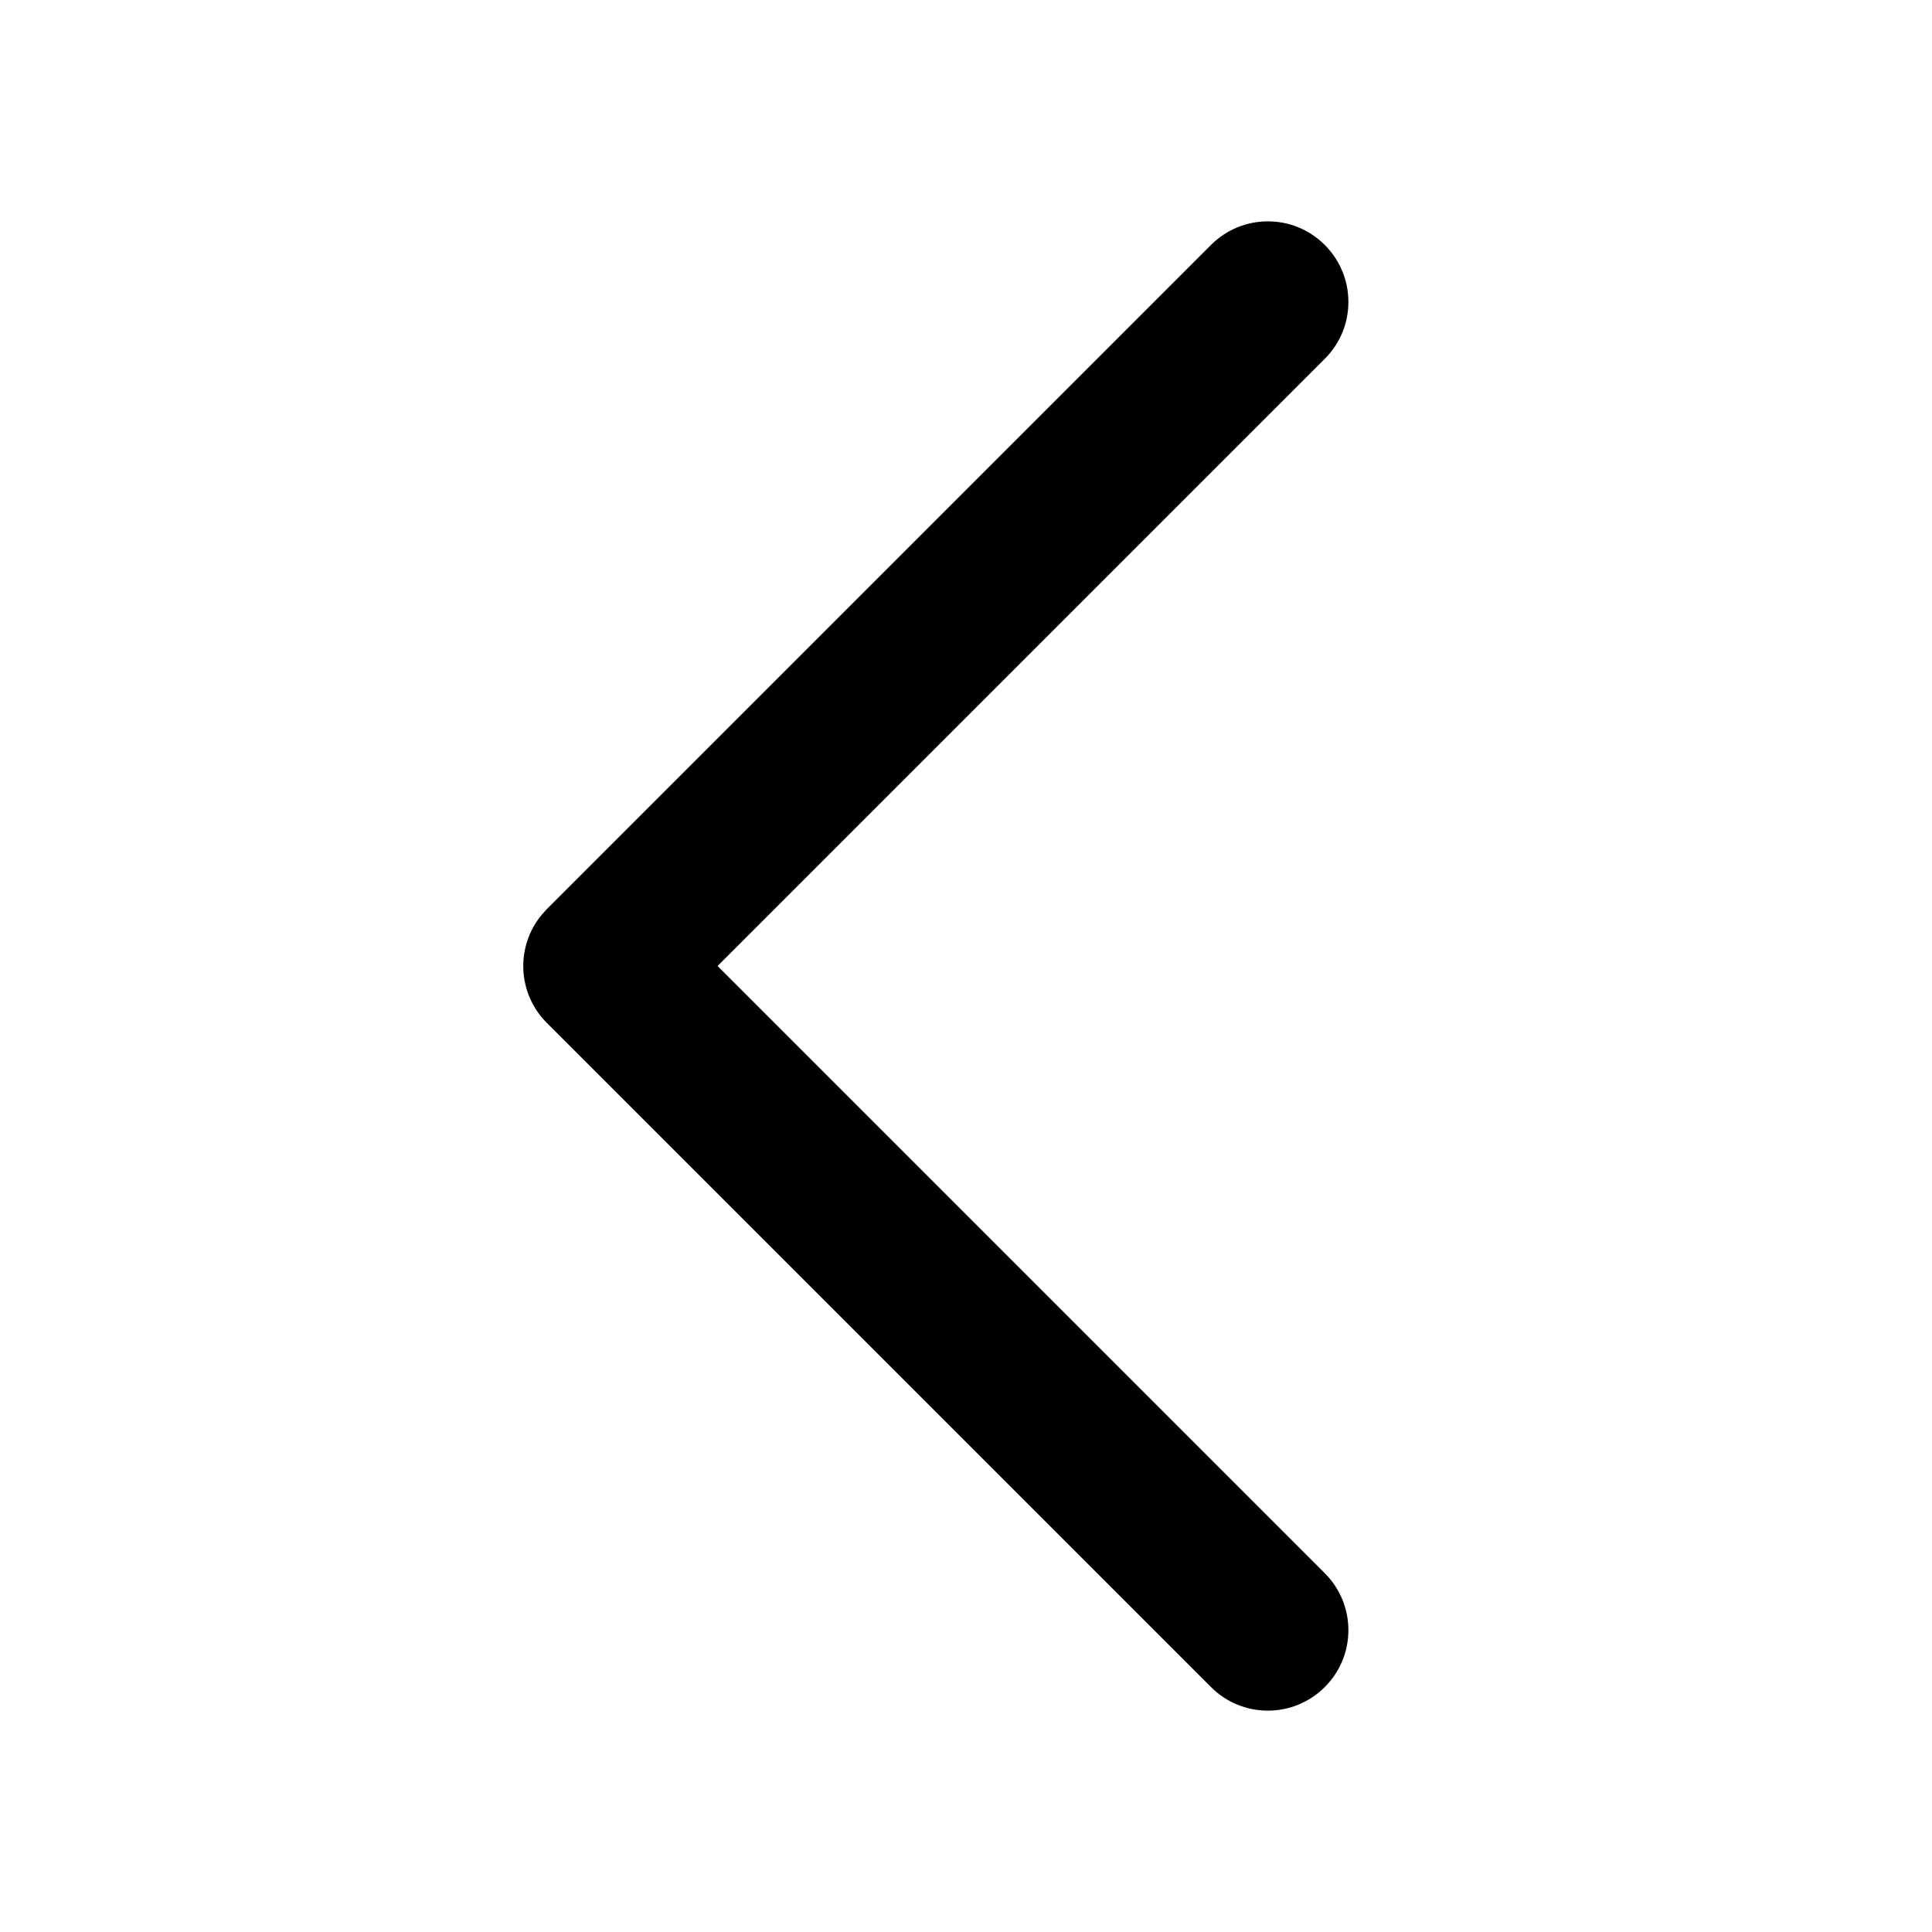
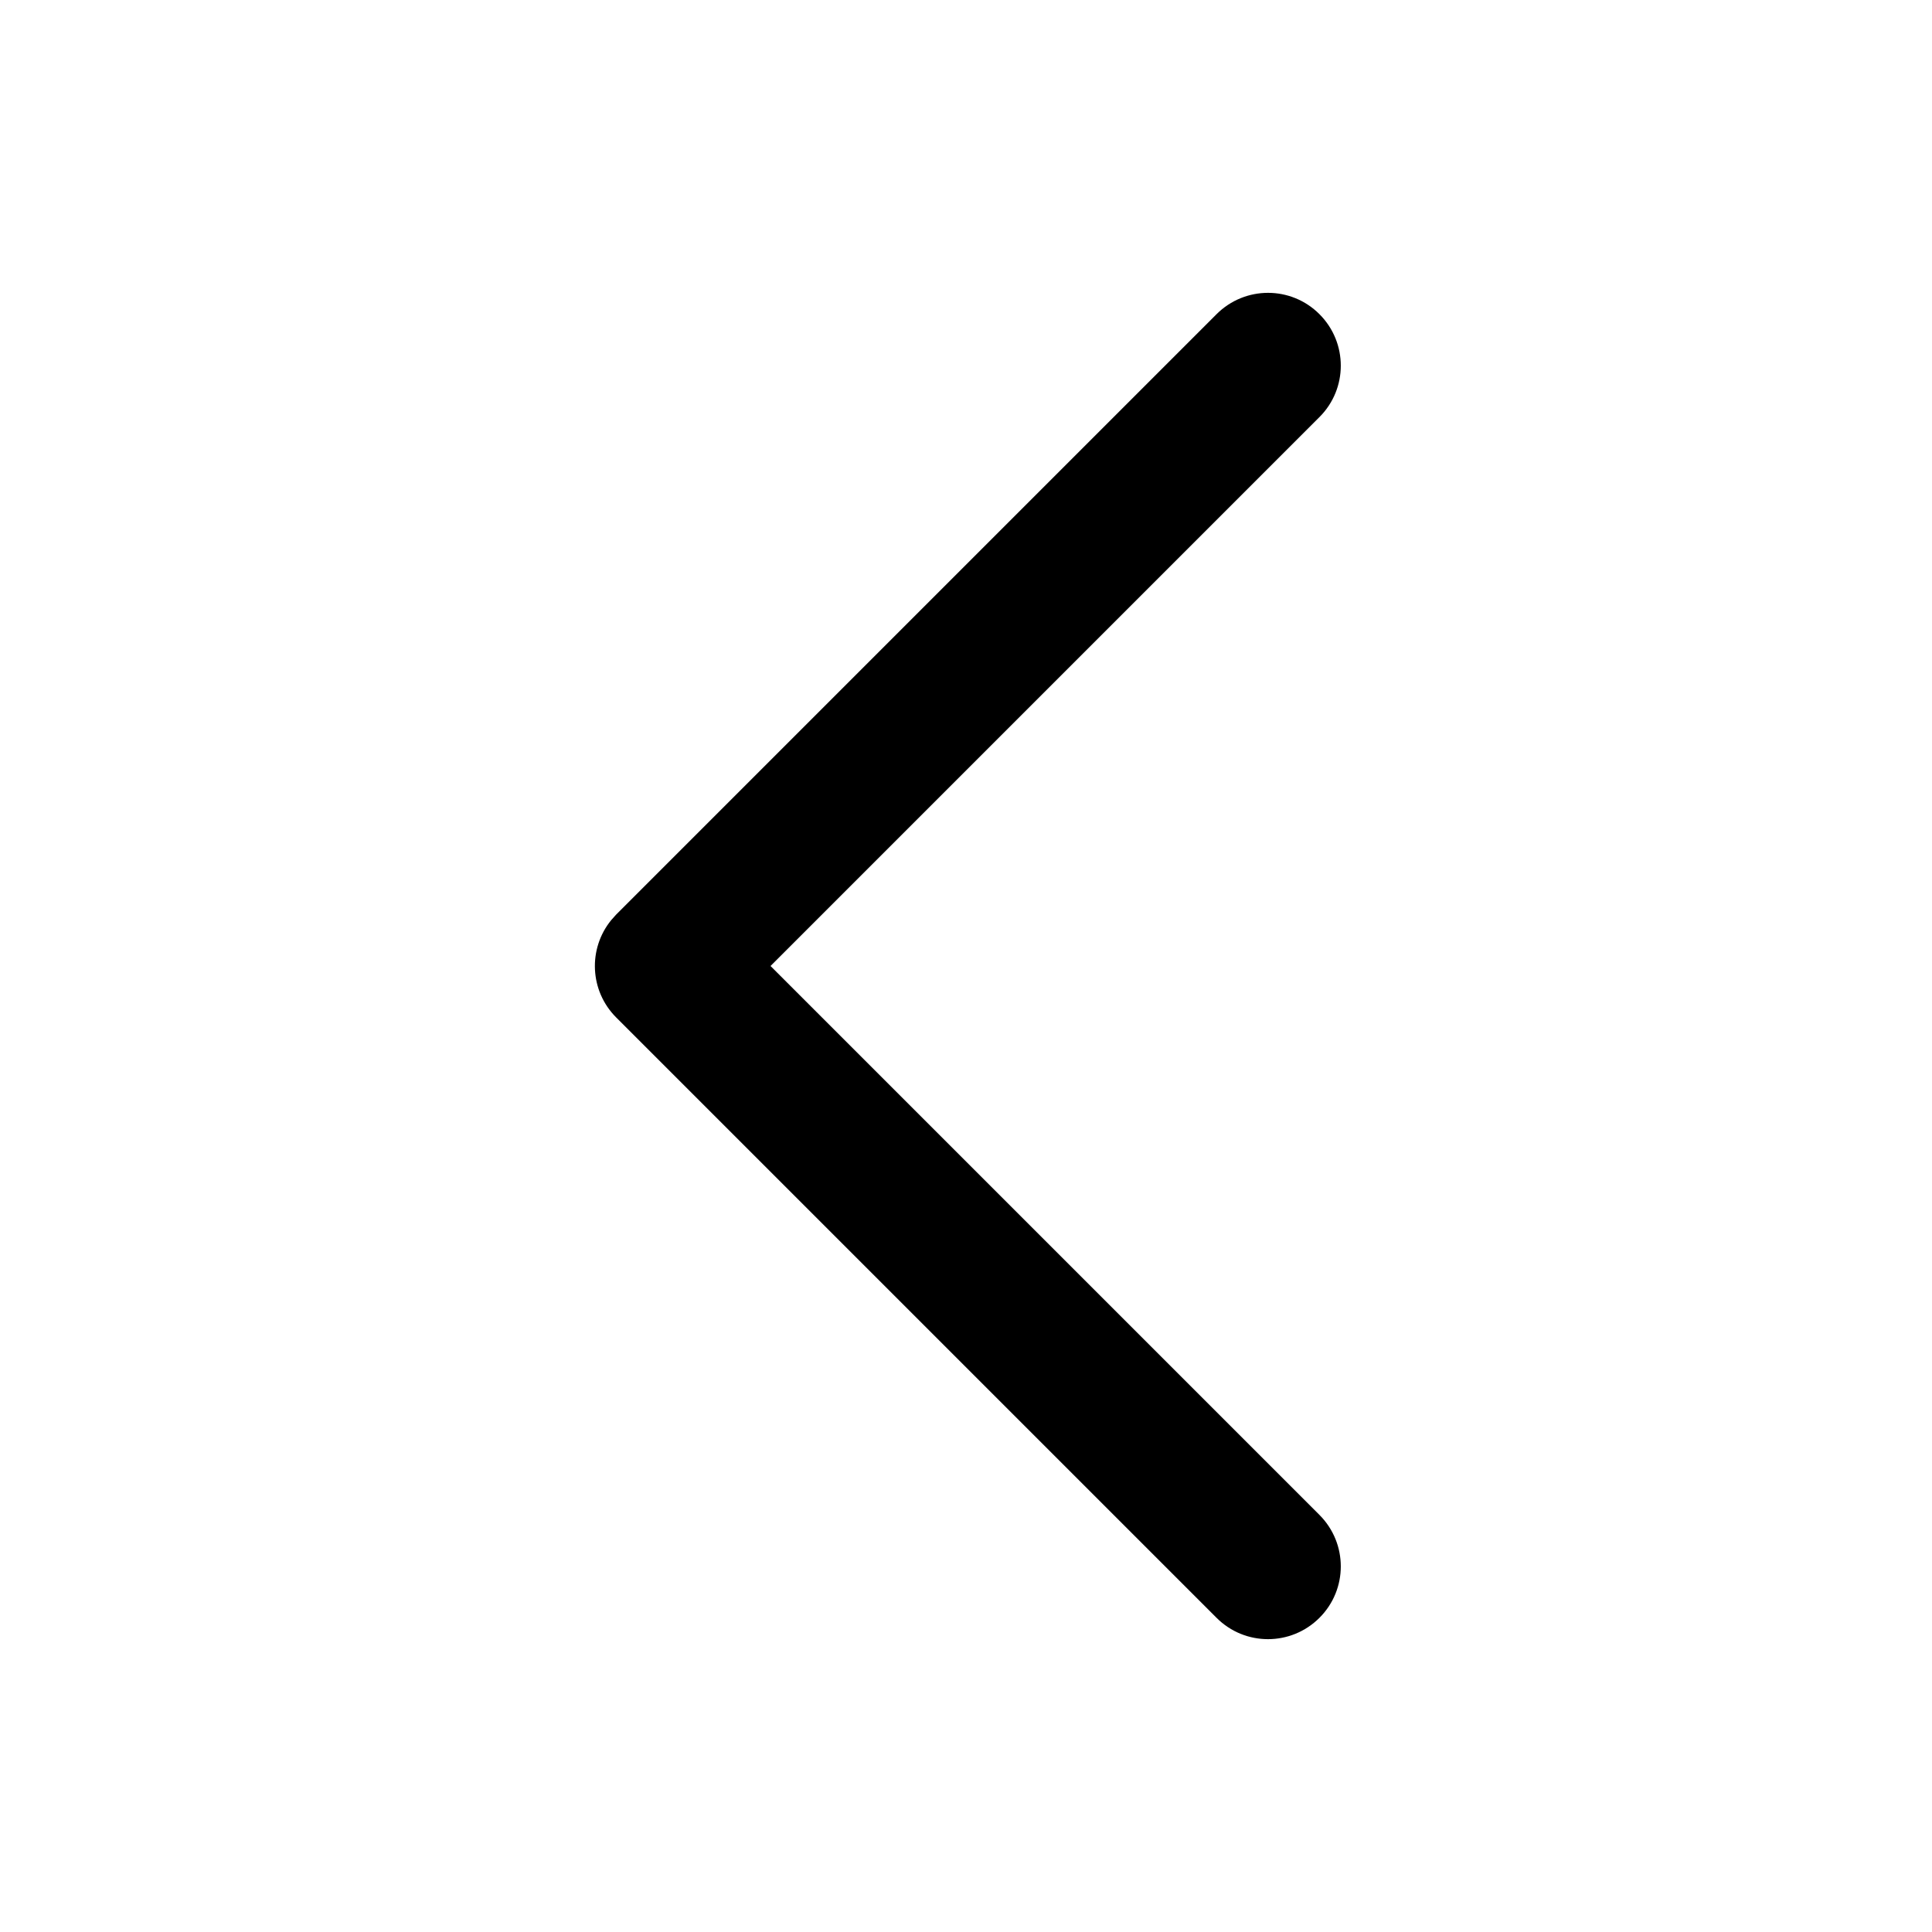
<svg xmlns="http://www.w3.org/2000/svg" id="angle-left-solid" width="24" height="24" viewBox="0 0 24 24" fill="currentColor" aria-hidden="true">
-   <g transform="rotate(90 12 12)">
-     <g>
-       <path fill="currentColor" d="M19.543 7.543c0.391 -0.391 1.024 -0.391 1.414 0 0.391 0.391 0.391 1.024 0 1.414l-8.25 8.25c-0.366 0.366 -0.945 0.389 -1.338 0.068l-0.076 -0.068 -8.25 -8.25c-0.391 -0.391 -0.391 -1.024 0 -1.414 0.391 -0.391 1.024 -0.391 1.414 0L12 15.086z" stroke-width="1" />
+   <g transform="translate(12 12) scale(0.904) translate(-11.6 -12)">
+     <g transform="rotate(90 12 12)">
+       <g>
+         <path fill="currentColor" d="M19.543 7.543c0.391 -0.391 1.024 -0.391 1.414 0 0.391 0.391 0.391 1.024 0 1.414l-8.25 8.25c-0.366 0.366 -0.945 0.389 -1.338 0.068l-0.076 -0.068 -8.25 -8.25c-0.391 -0.391 -0.391 -1.024 0 -1.414 0.391 -0.391 1.024 -0.391 1.414 0L12 15.086z" />
+       </g>
    </g>
  </g>
</svg>
